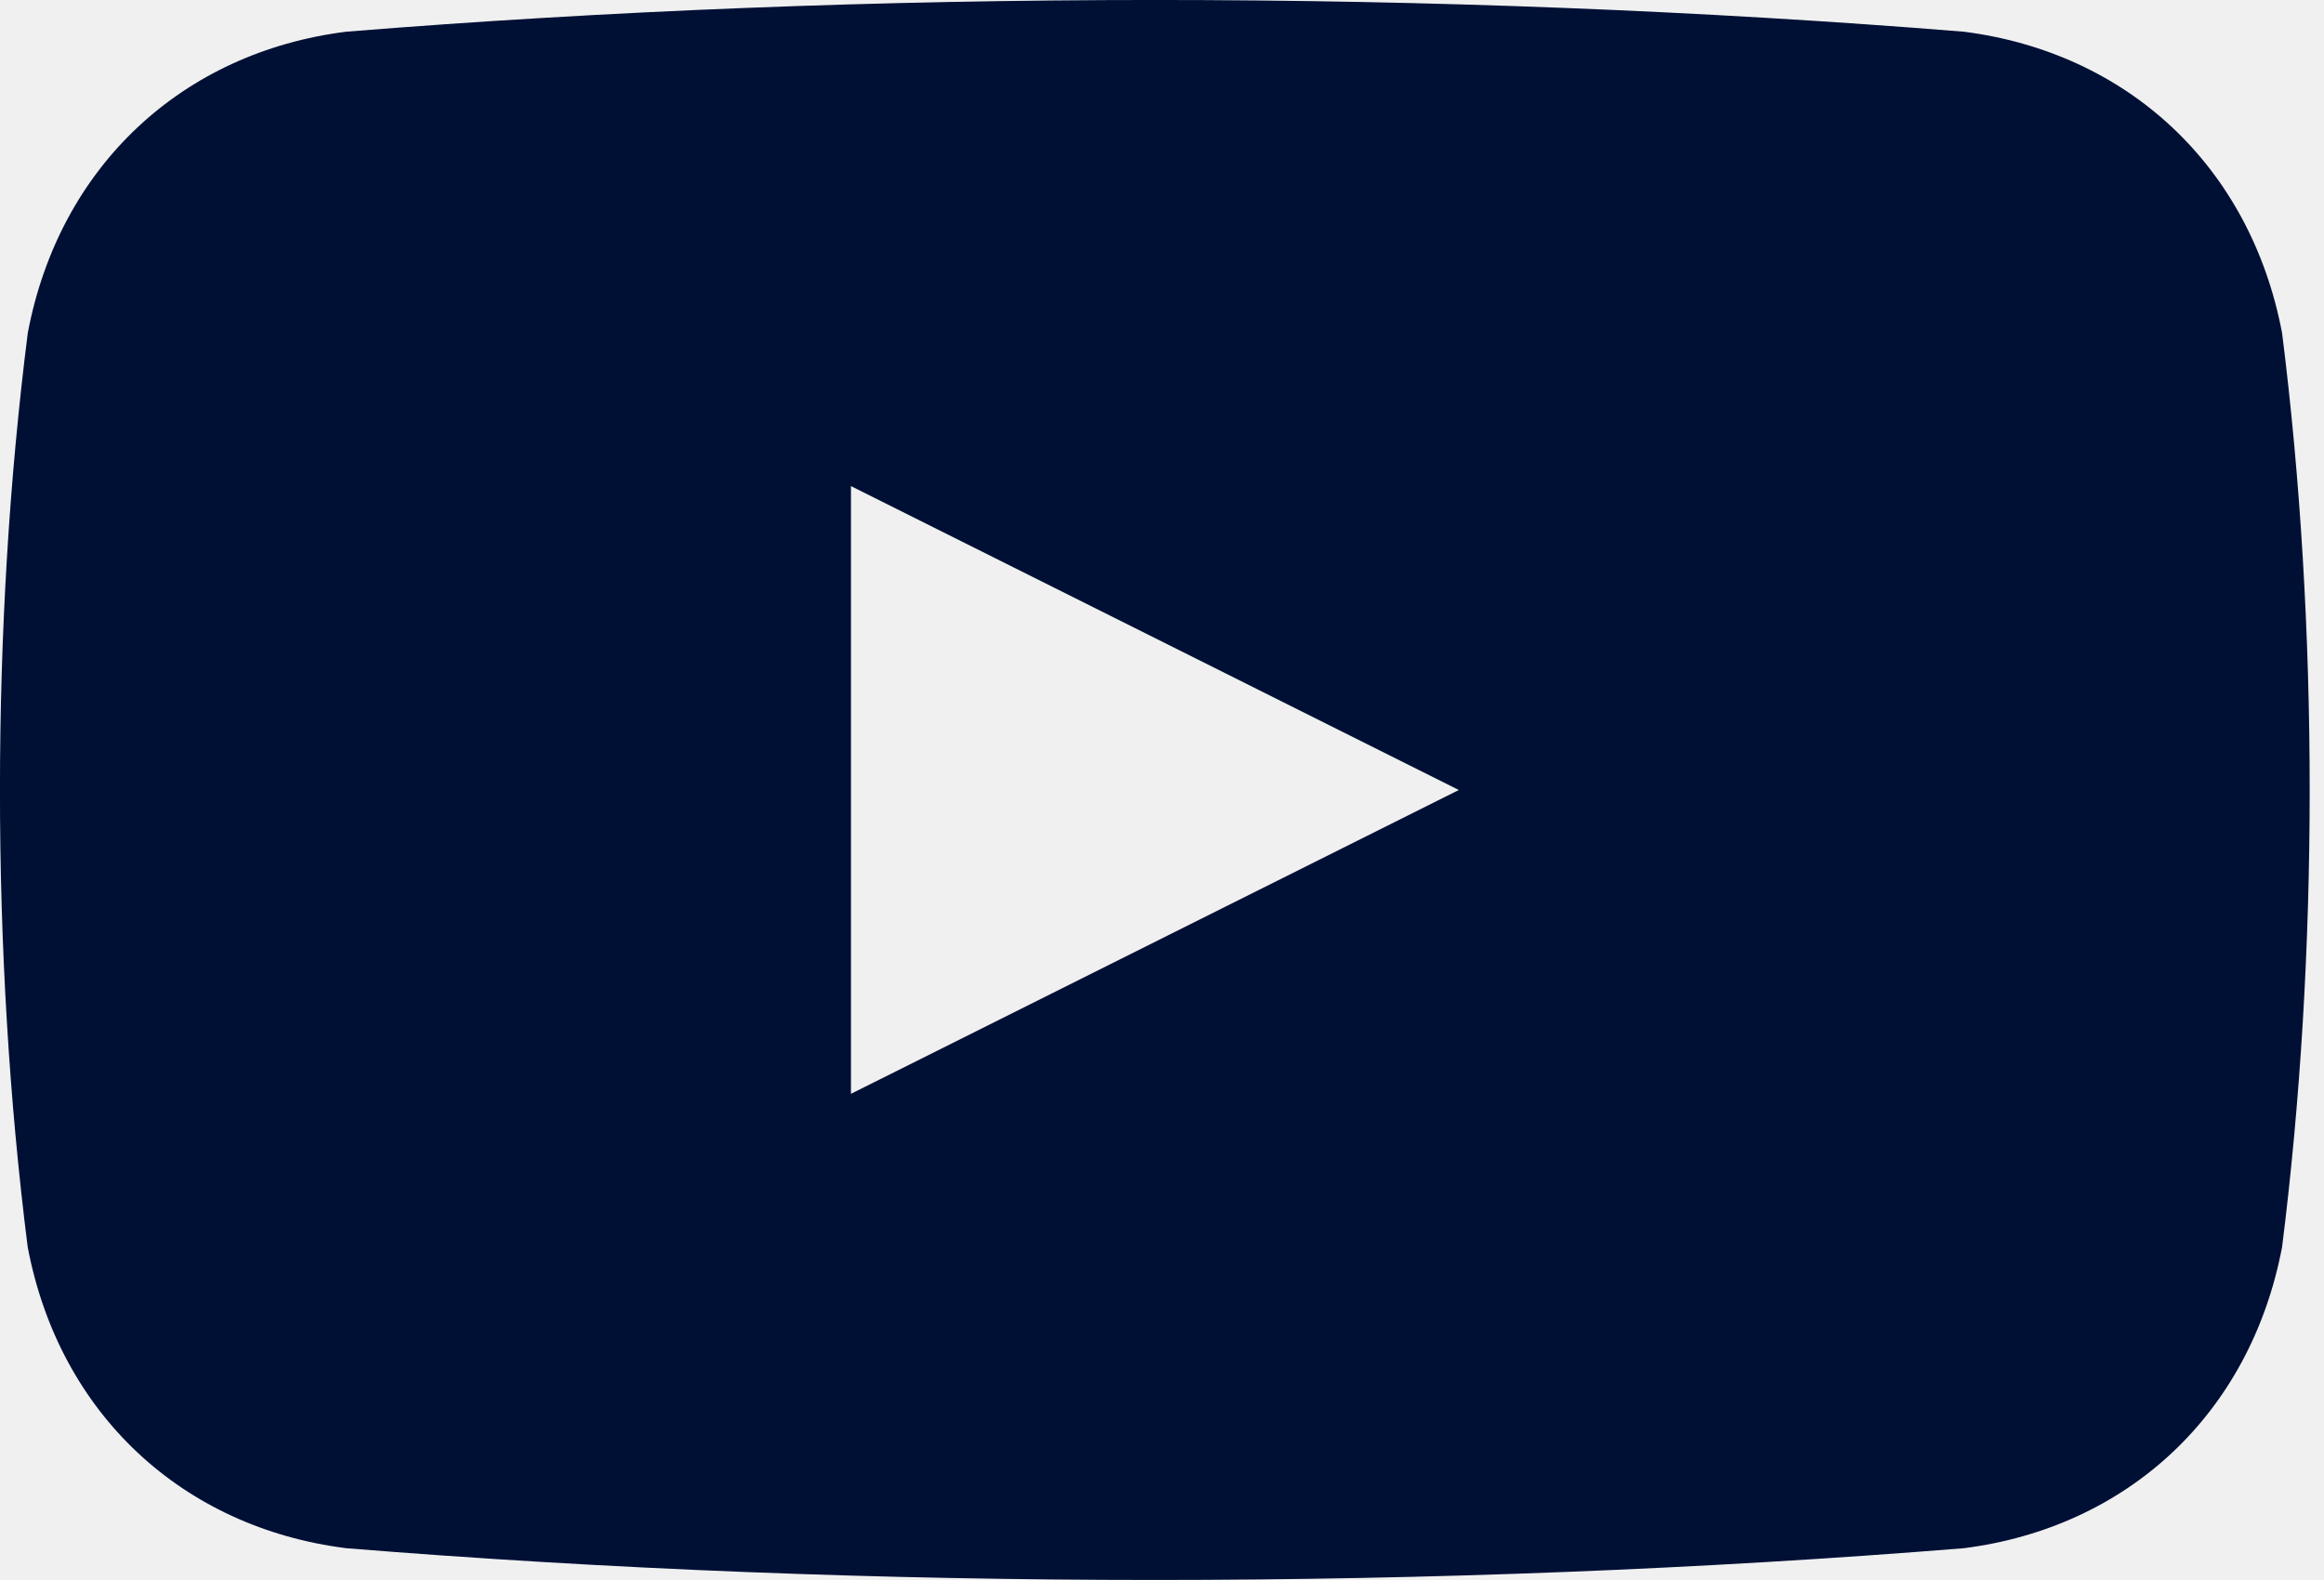
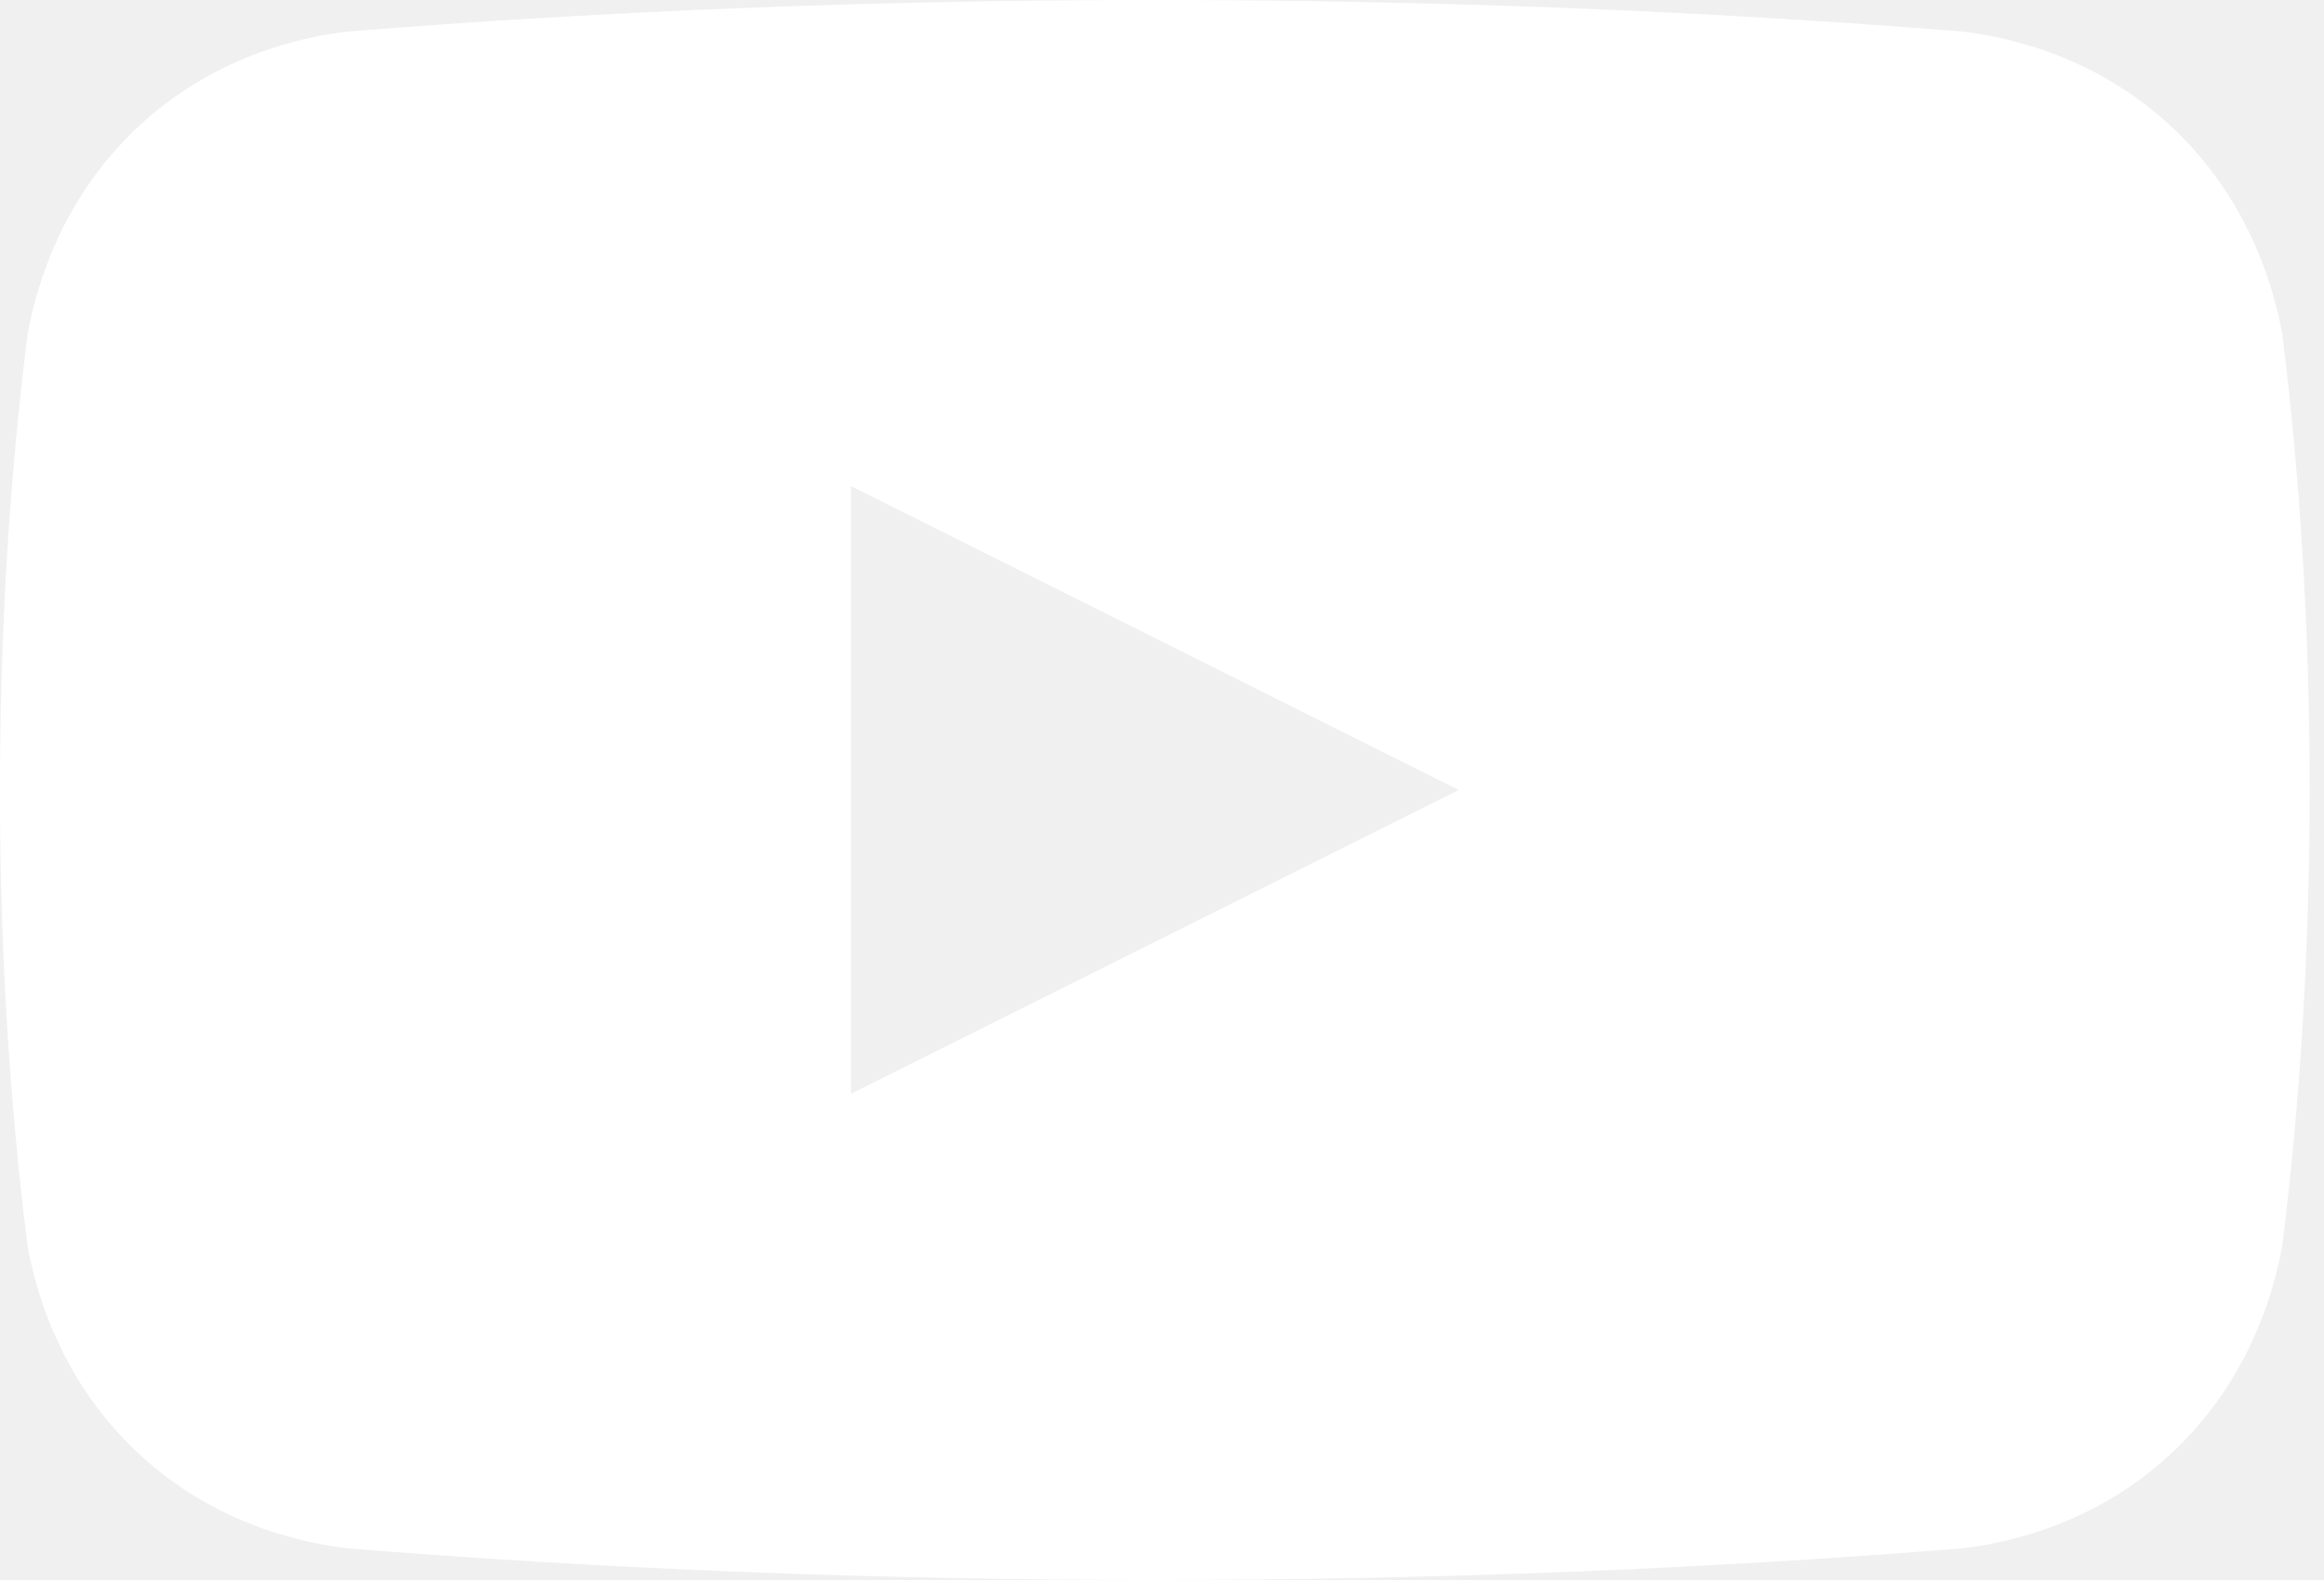
<svg xmlns="http://www.w3.org/2000/svg" width="25" height="17" viewBox="0 0 25 17" fill="none">
-   <path fill-rule="evenodd" clip-rule="evenodd" d="M9.154 11.769V5.23L15.693 8.5L9.154 11.769ZM21.125 0.341C15.498 -0.114 9.349 -0.114 3.725 0.341C1.965 0.562 0.639 1.785 0.299 3.582C-0.1 6.722 -0.1 10.277 0.298 13.418C0.639 15.215 1.965 16.436 3.725 16.658C9.349 17.114 15.498 17.113 21.125 16.658C22.882 16.435 24.207 15.217 24.549 13.418C24.945 10.276 24.945 6.723 24.549 3.582C24.207 1.783 22.882 0.565 21.125 0.341Z" fill="#001035" />
+   <path fill-rule="evenodd" clip-rule="evenodd" d="M9.154 11.769V5.23L15.693 8.5L9.154 11.769ZM21.125 0.341C15.498 -0.114 9.349 -0.114 3.725 0.341C1.965 0.562 0.639 1.785 0.299 3.582C-0.1 6.722 -0.1 10.277 0.298 13.418C0.639 15.215 1.965 16.436 3.725 16.658C9.349 17.114 15.498 17.113 21.125 16.658C22.882 16.435 24.207 15.217 24.549 13.418C24.945 10.276 24.945 6.723 24.549 3.582C24.207 1.783 22.882 0.565 21.125 0.341Z" fill="#FFFFFF" />
</svg>
